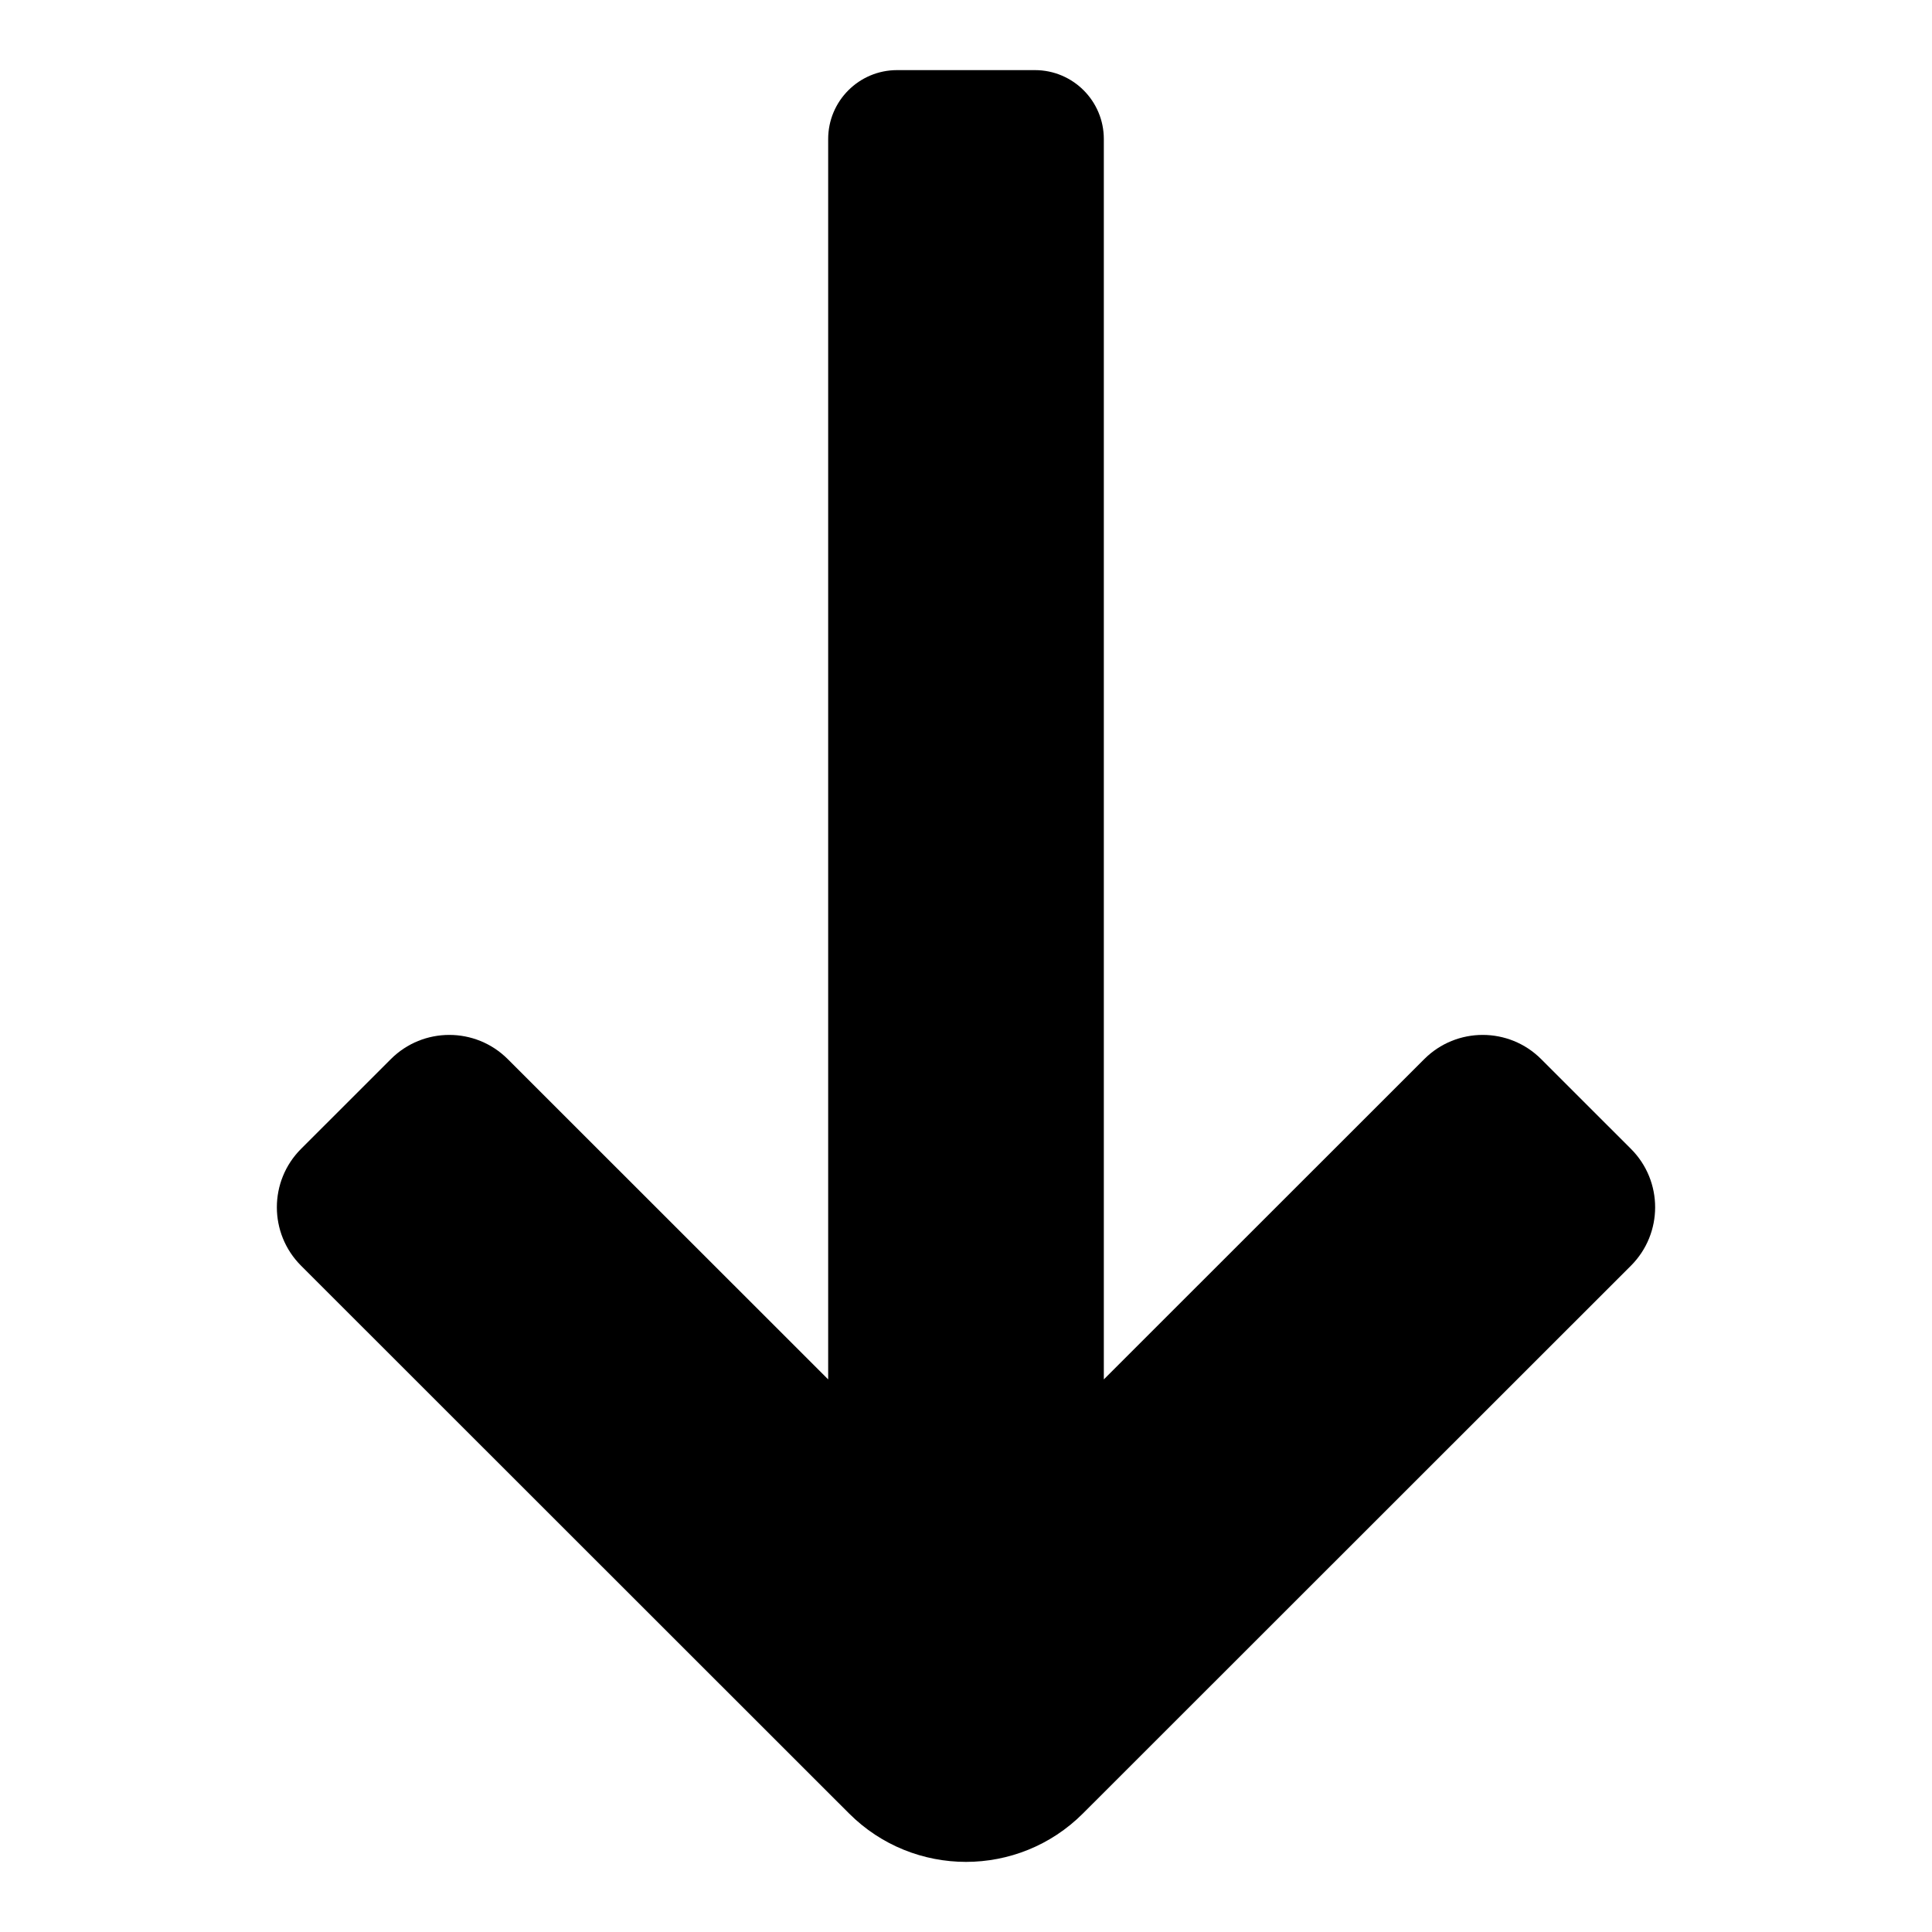
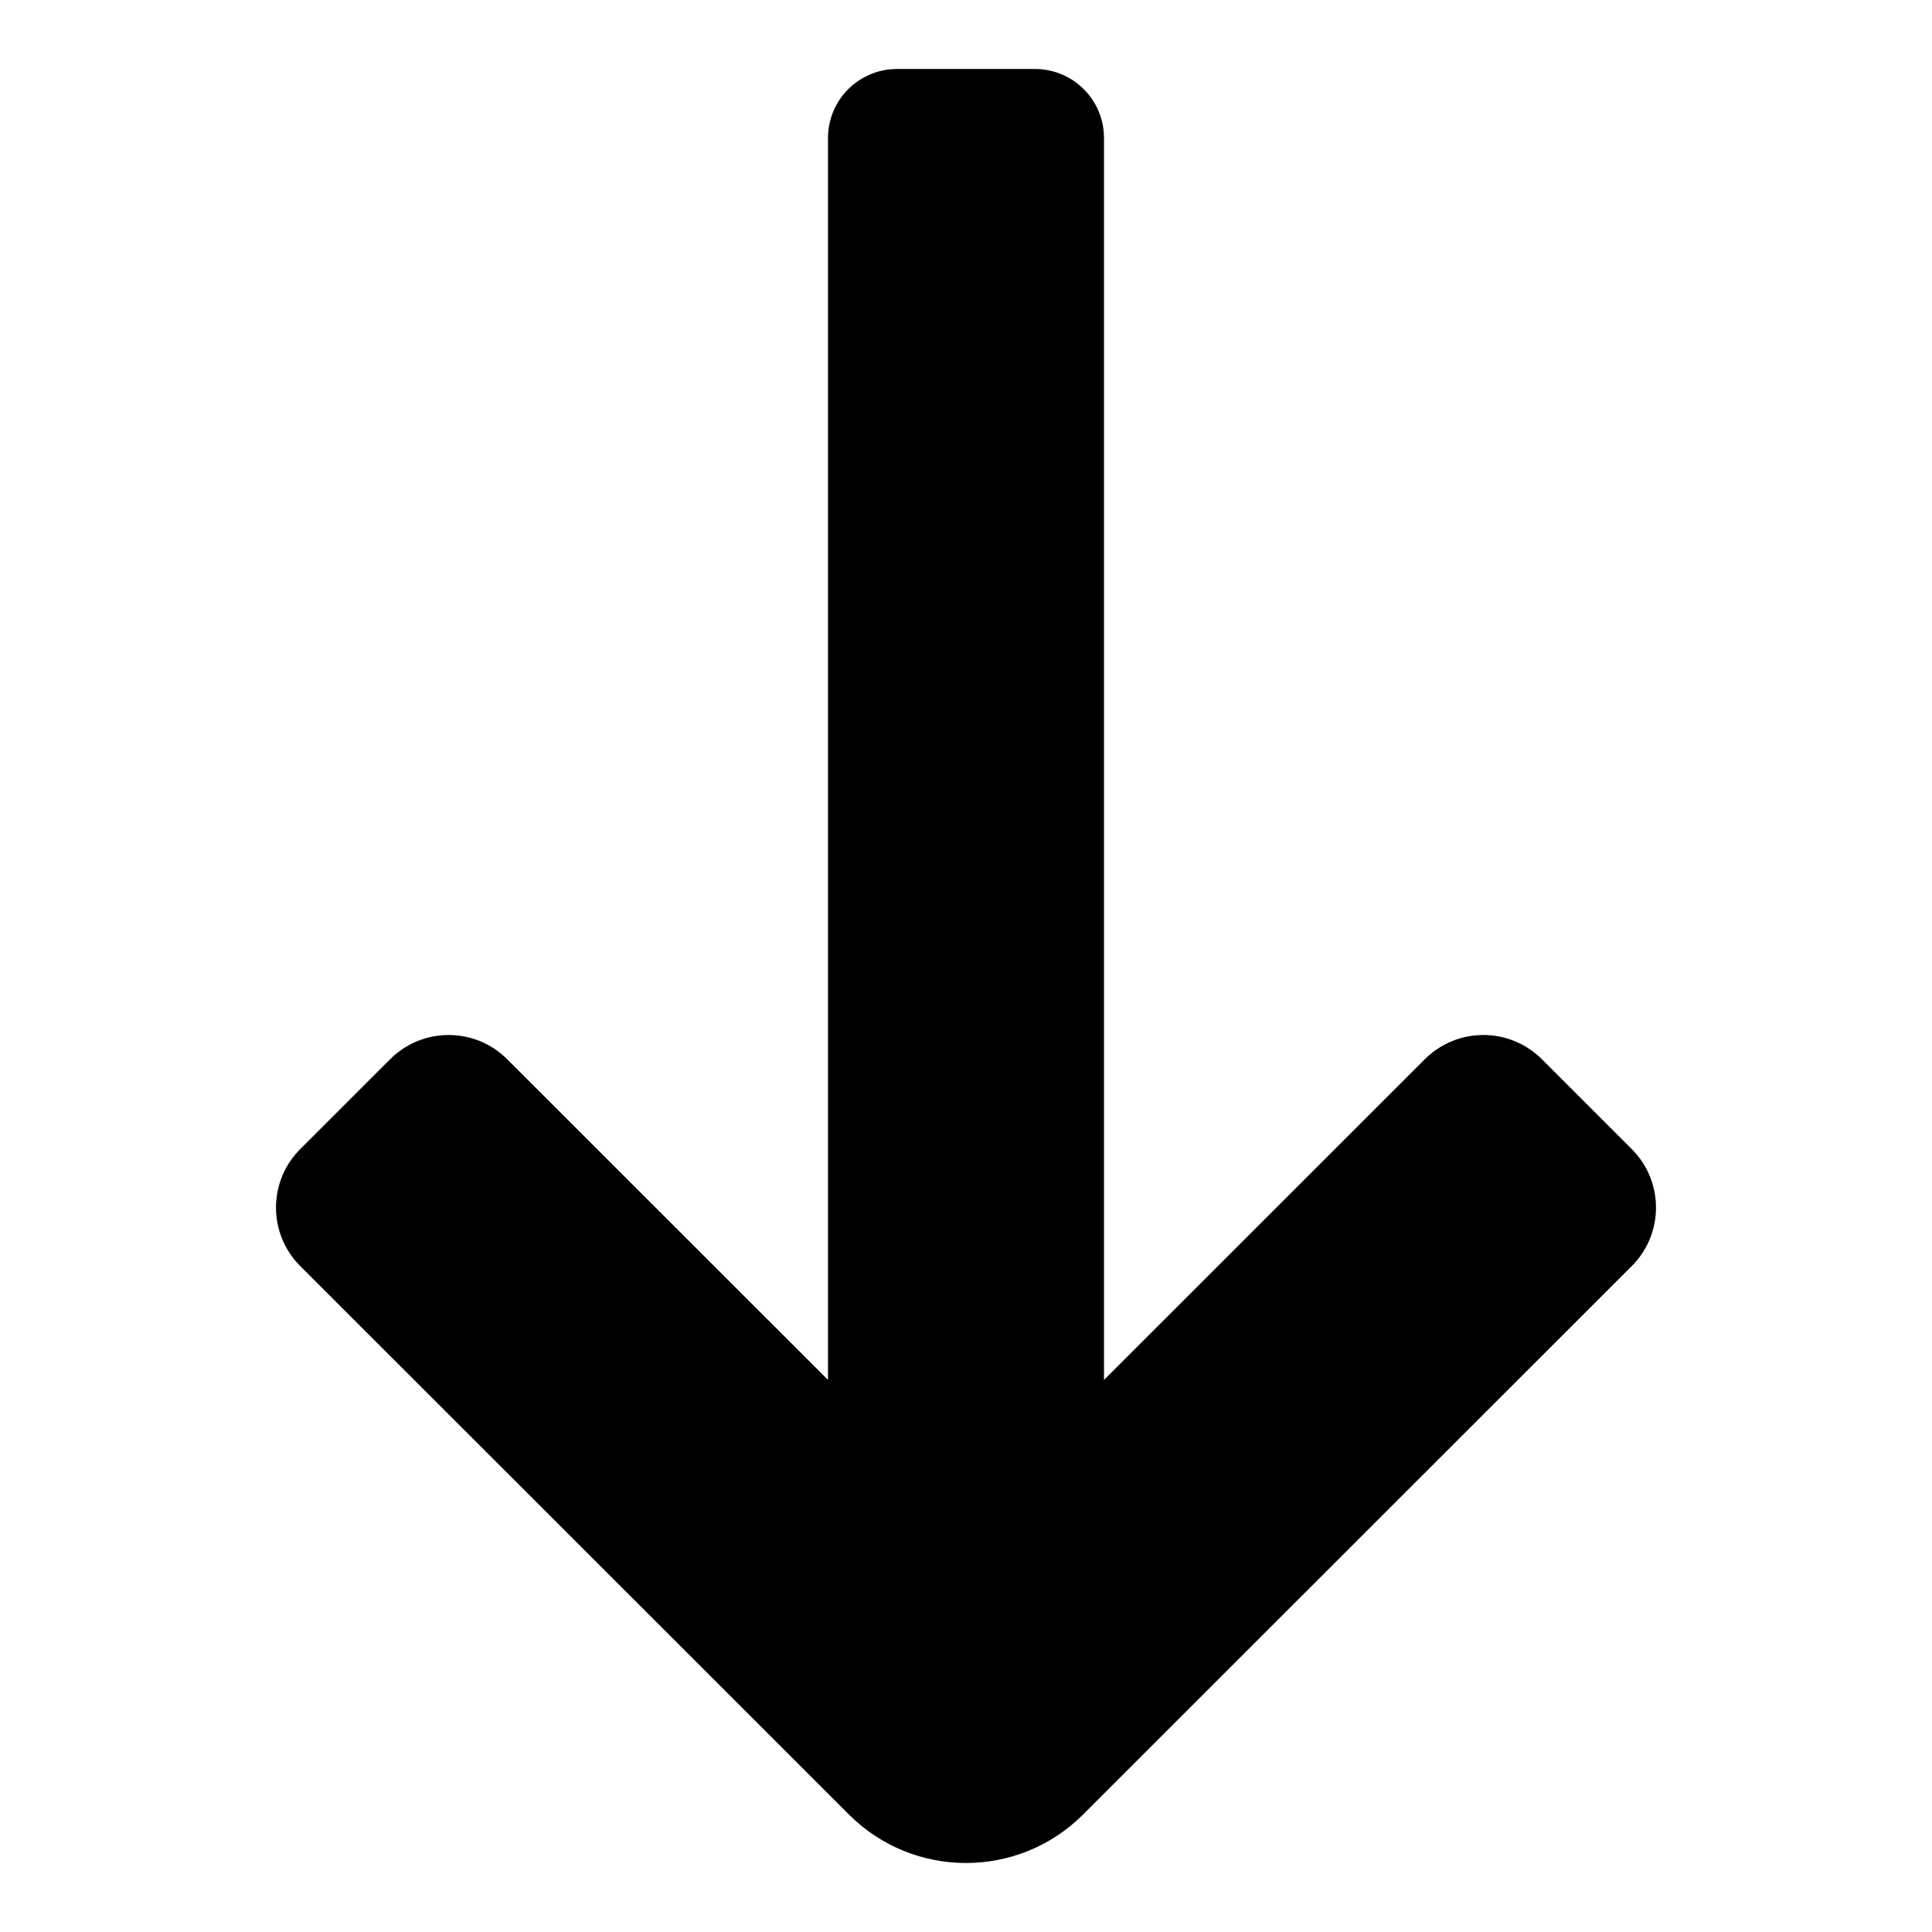
- <svg xmlns="http://www.w3.org/2000/svg" height="642" viewBox="0 0 642 642" width="642">
-   <path d="m282.148 602.616-182.102-182.023c-10.728-10.724-10.728-28.11 0-38.834l29.829-29.816c10.728-10.724 28.123-10.724 38.851 0l106.474 106.428v-412.171c0-12.647 10.252-22.9 22.9-22.9h45.8c12.648 0 22.9 10.253 22.9 22.9v412.171l106.474-106.428c10.729-10.724 28.124-10.724 38.852 0l29.827 29.816c10.729 10.724 10.729 28.11 0 38.834l-182.101 182.023c-21.457 21.446-56.247 21.446-77.704 0z" />
+ <svg xmlns="http://www.w3.org/2000/svg" height="280" viewBox="0 0 280 280" width="280">
+   <path d="m123.034 262.976-79.52-79.486c-4.685-4.683-4.685-12.275 0-16.958l13.026-13.02c4.685-4.683 12.281-4.683 16.965 0l46.495 46.475v-179.987c0-5.523 4.477-10 10-10h20c5.523 0 10 4.477 10 10v179.987l46.495-46.475c4.685-4.683 12.281-4.683 16.966 0l13.025 13.02c4.685 4.683 4.685 12.275 0 16.958l-79.52 79.486c-9.37 9.365-24.562 9.365-33.932 0z" />
</svg>
